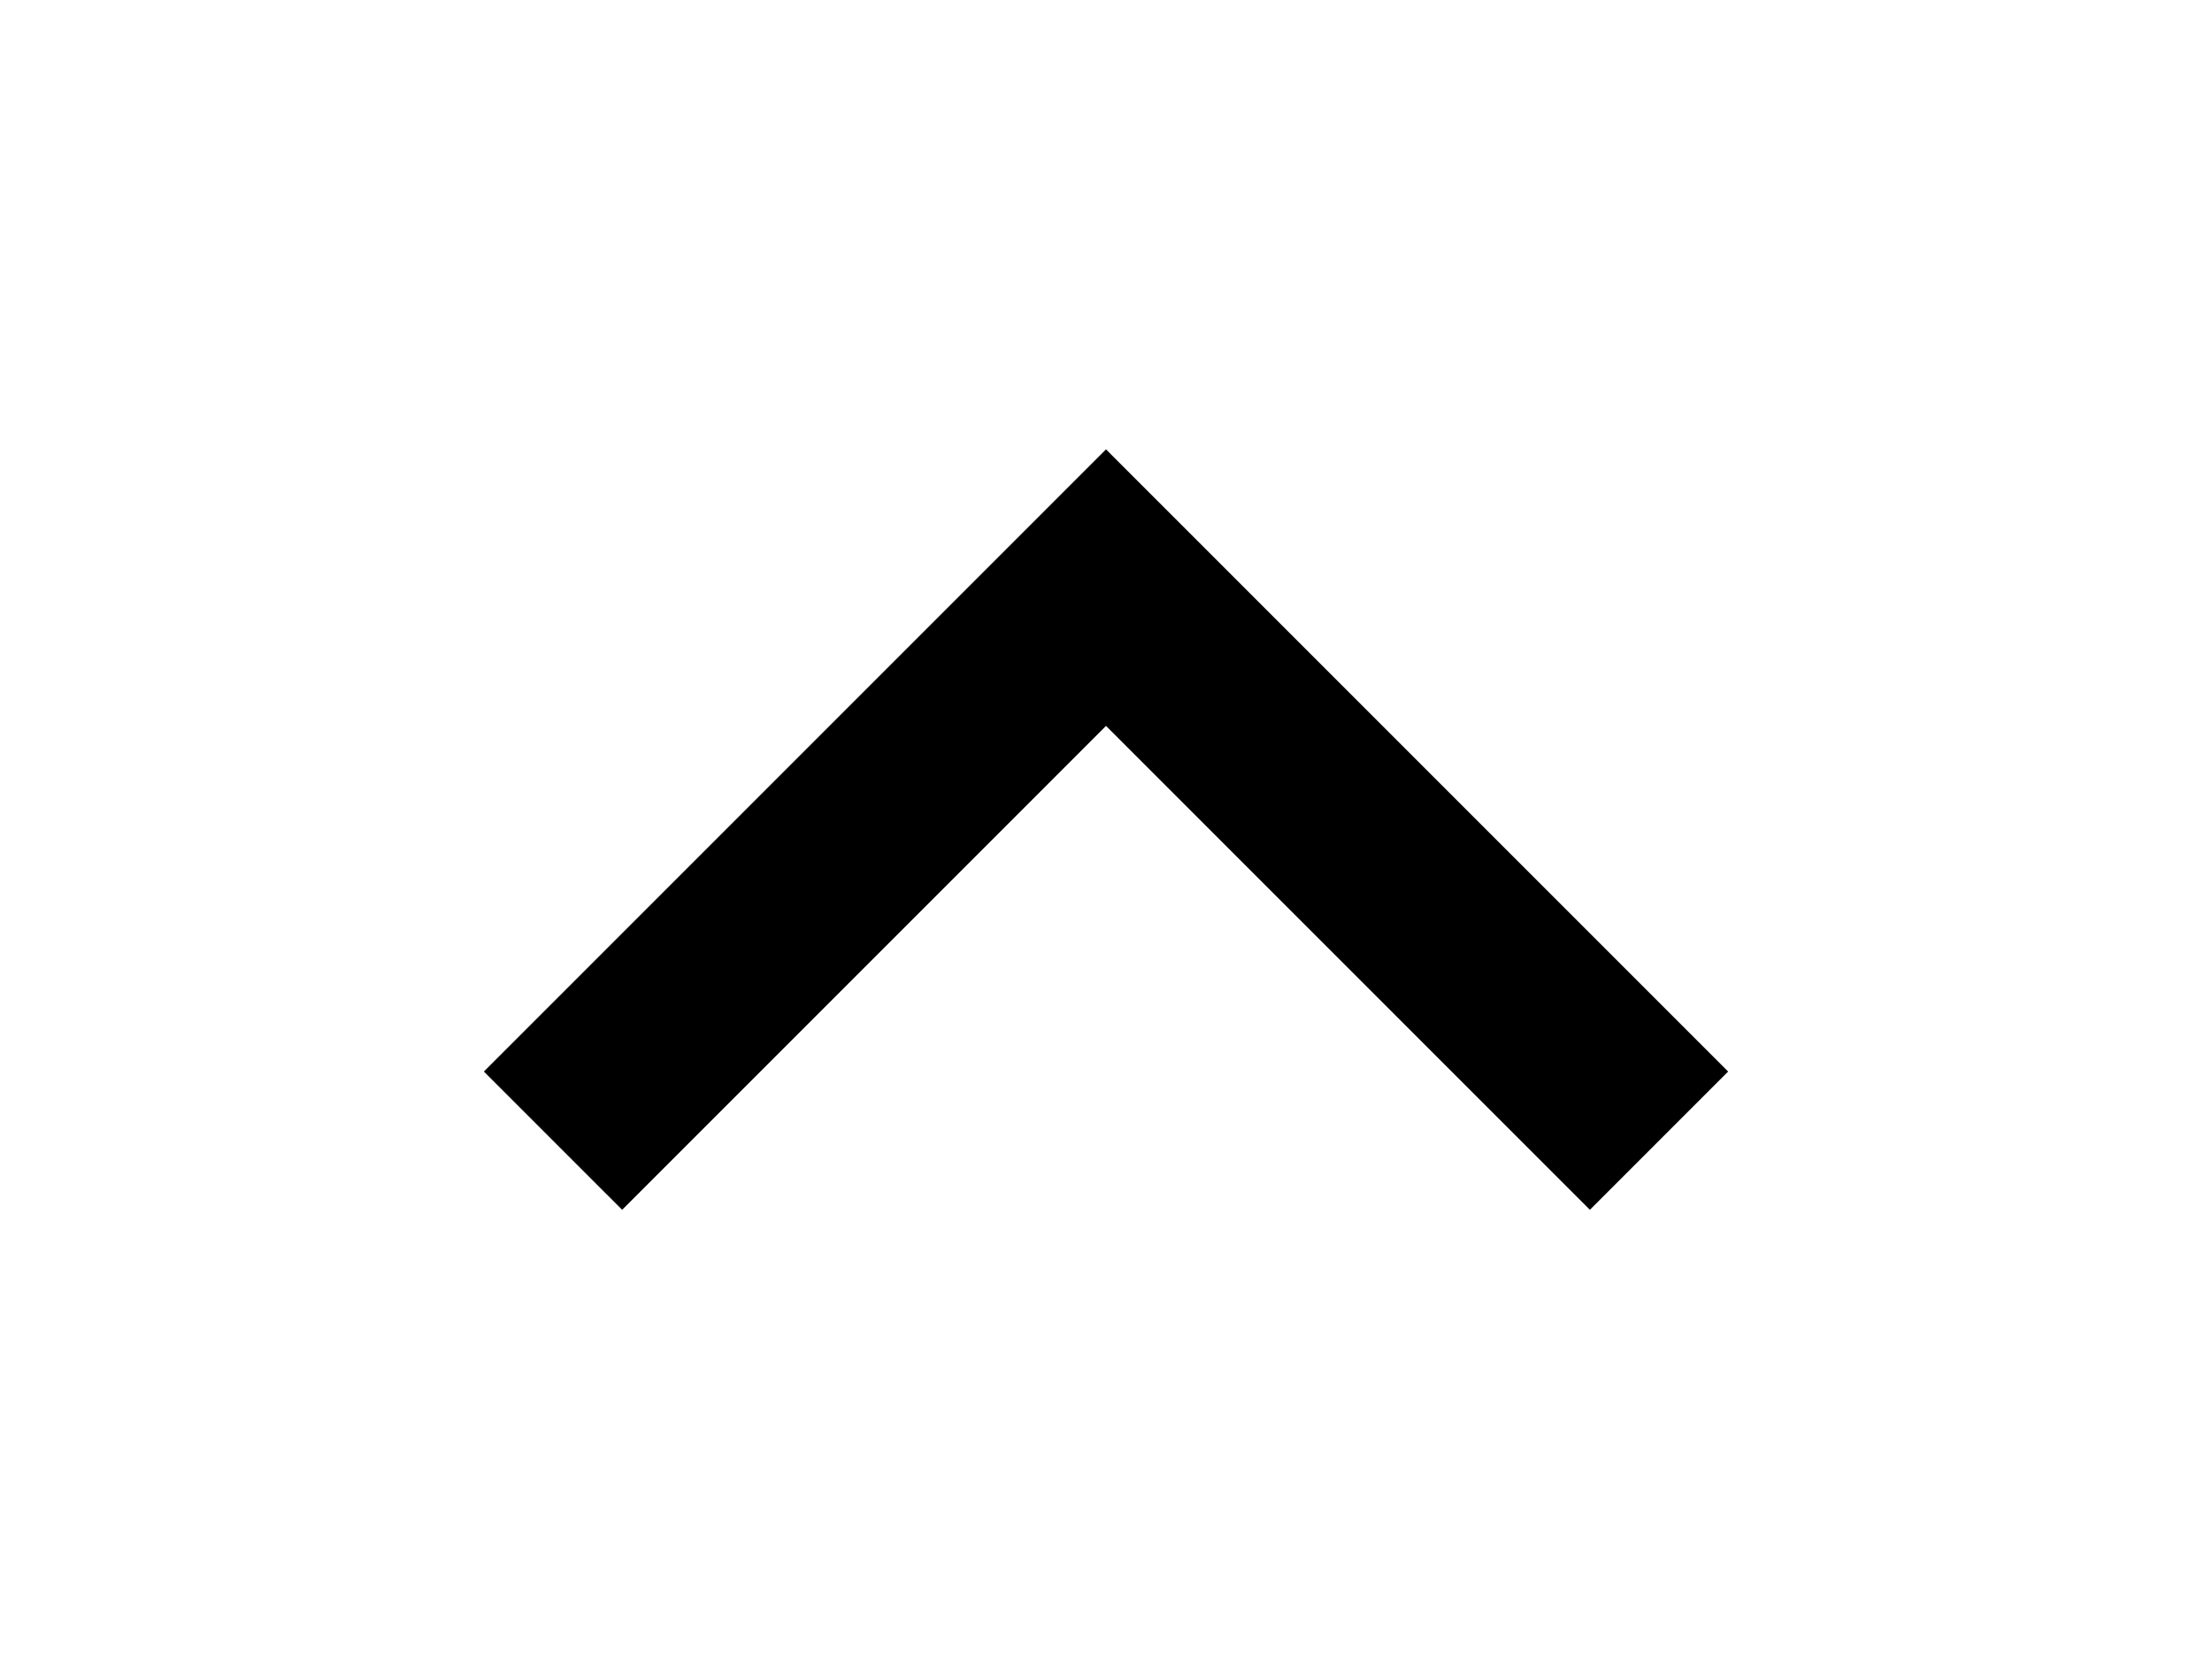
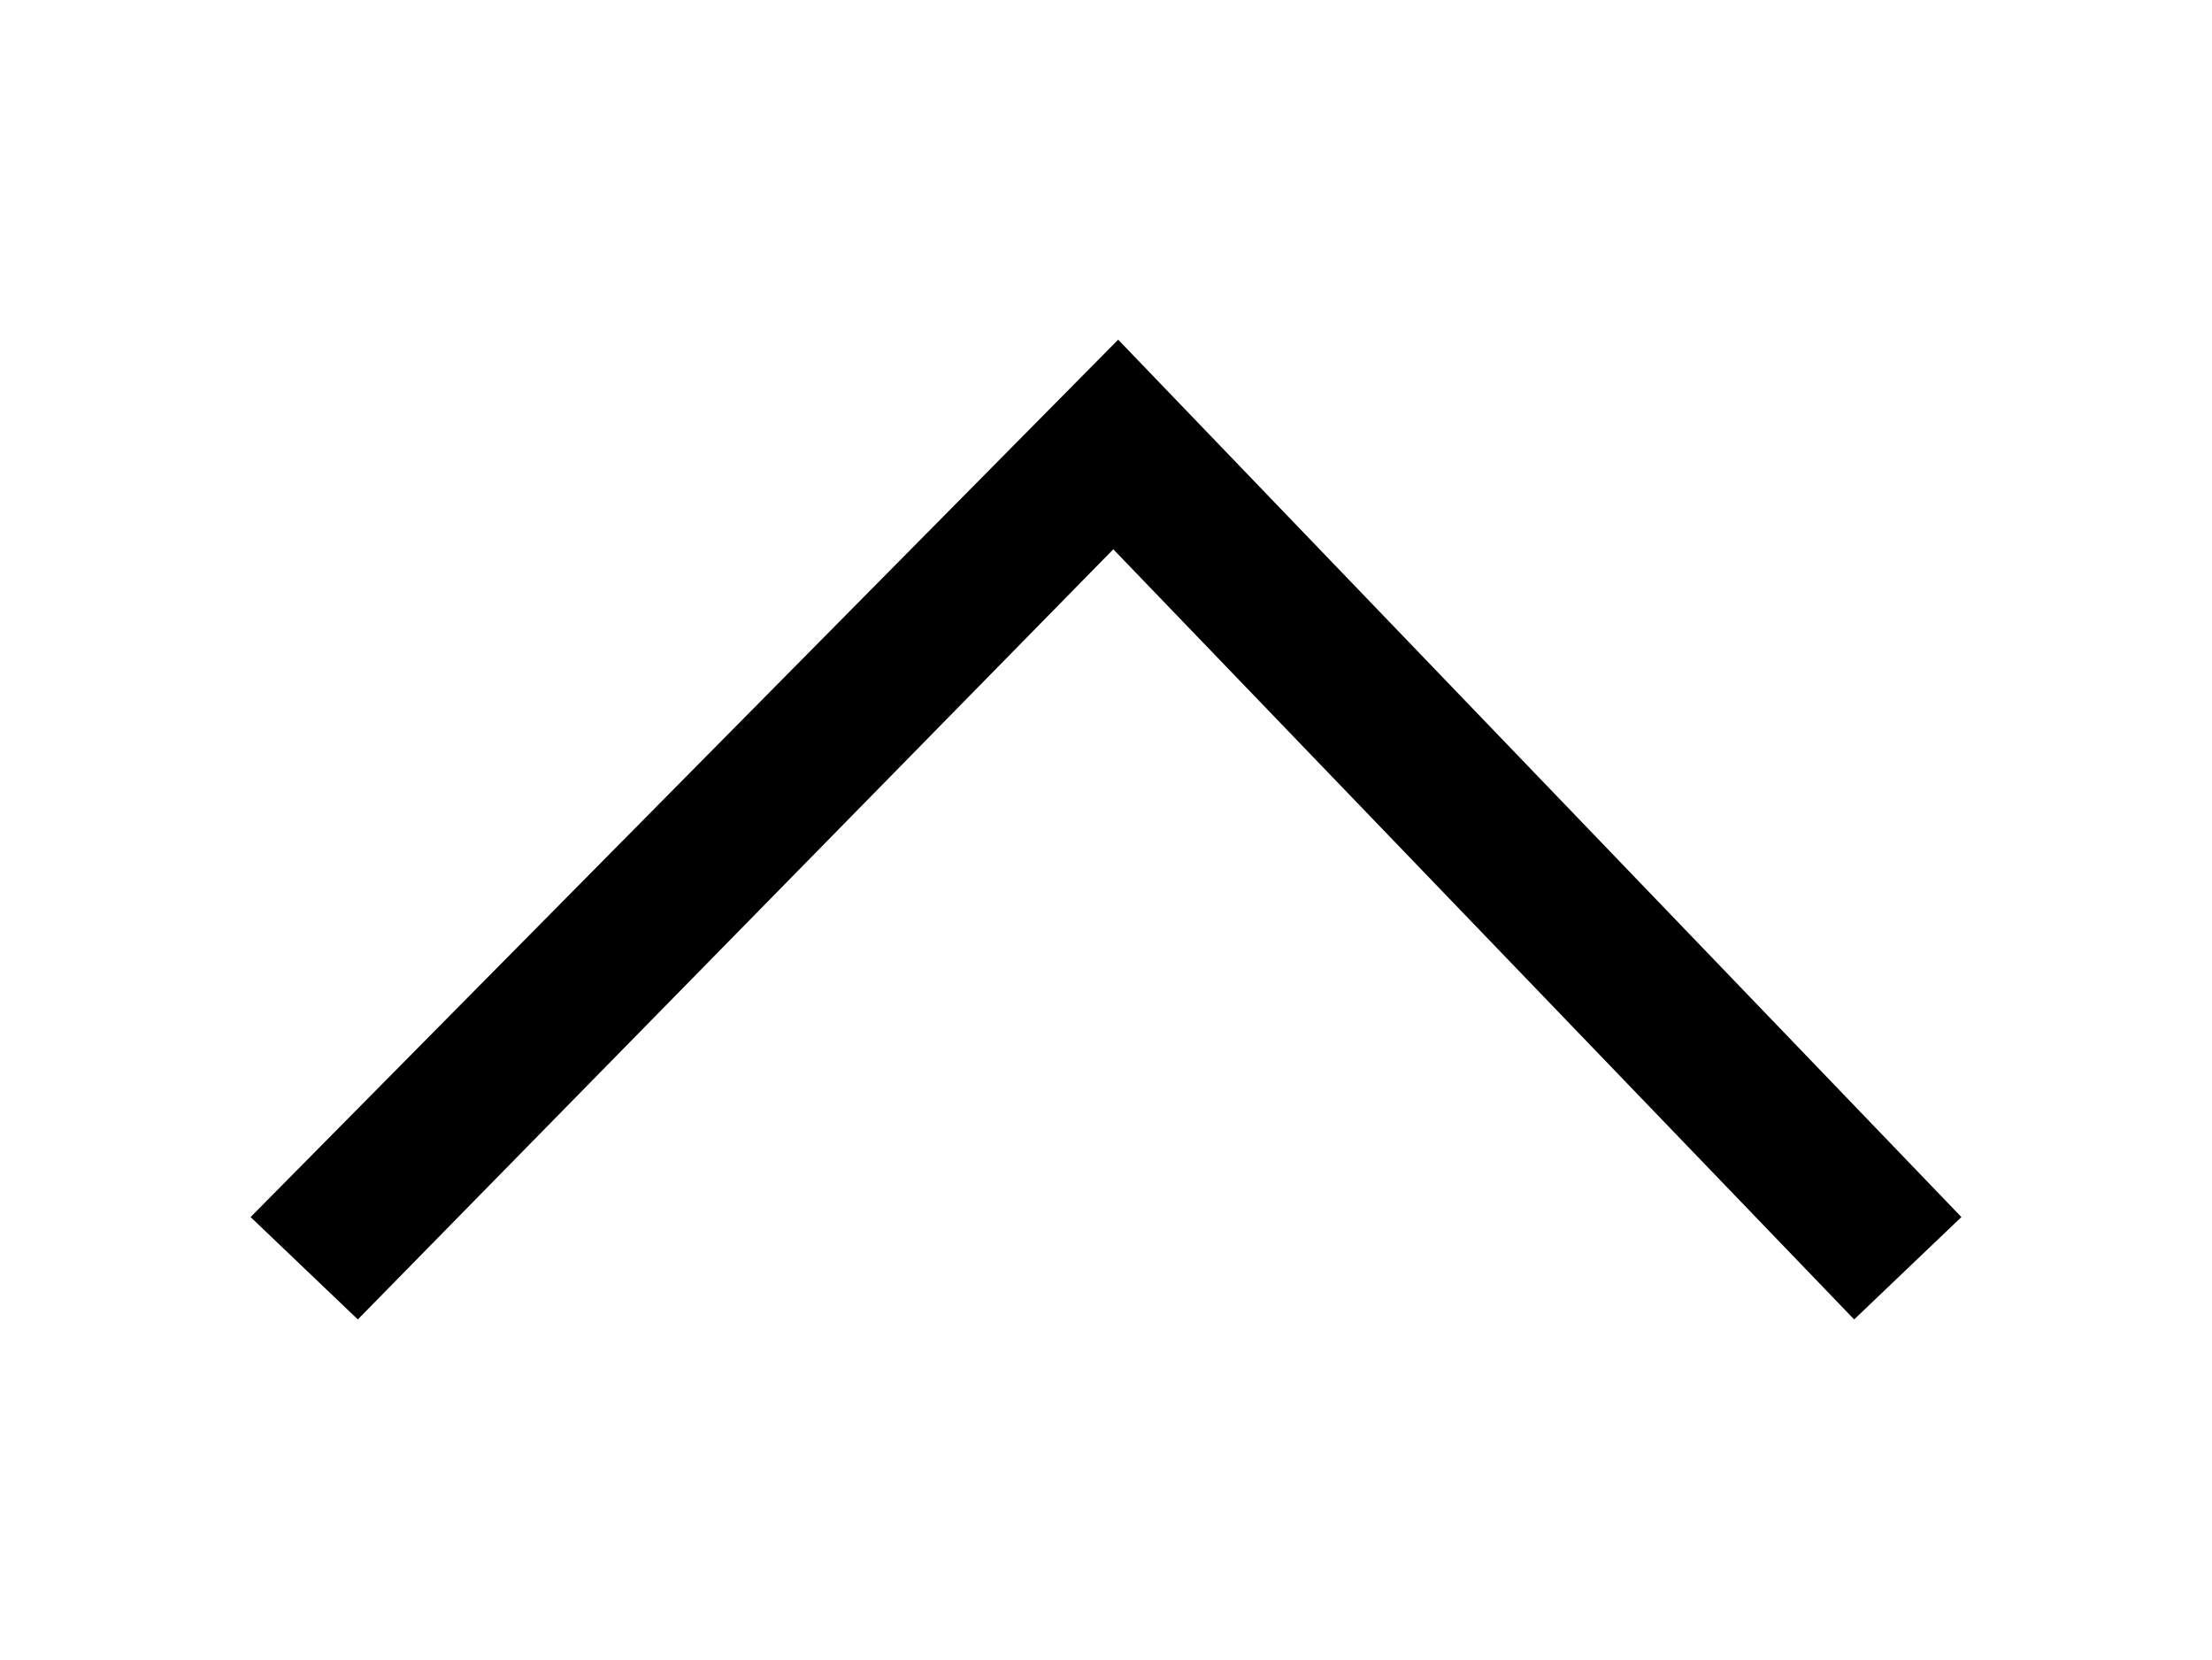
- <svg xmlns="http://www.w3.org/2000/svg" version="1.1" id="Layer_1" x="0px" y="0px" width="135.077px" height="101.308px" viewBox="0 0 135.077 101.308" enable-background="new 0 0 135.077 101.308" xml:space="preserve">
-   <path d="M37.991,73.871l-8.442-8.441l37.99-37.991l37.99,37.991l-8.441,8.441L67.539,44.323L37.991,73.871z" />
+ <svg xmlns="http://www.w3.org/2000/svg" version="1.1" id="Layer_1" x="0px" y="0px" width="135.078px" height="101.309px" viewBox="0 0 135.078 101.309" enable-background="new 0 0 135.078 101.309" xml:space="preserve">
+   <g>
+     <g>
+       <polygon points="21.851,80.567 15.303,74.316 68.283,20.741 119.775,74.316 113.226,80.567 67.985,33.54   " />
+     </g>
+   </g>
</svg>
